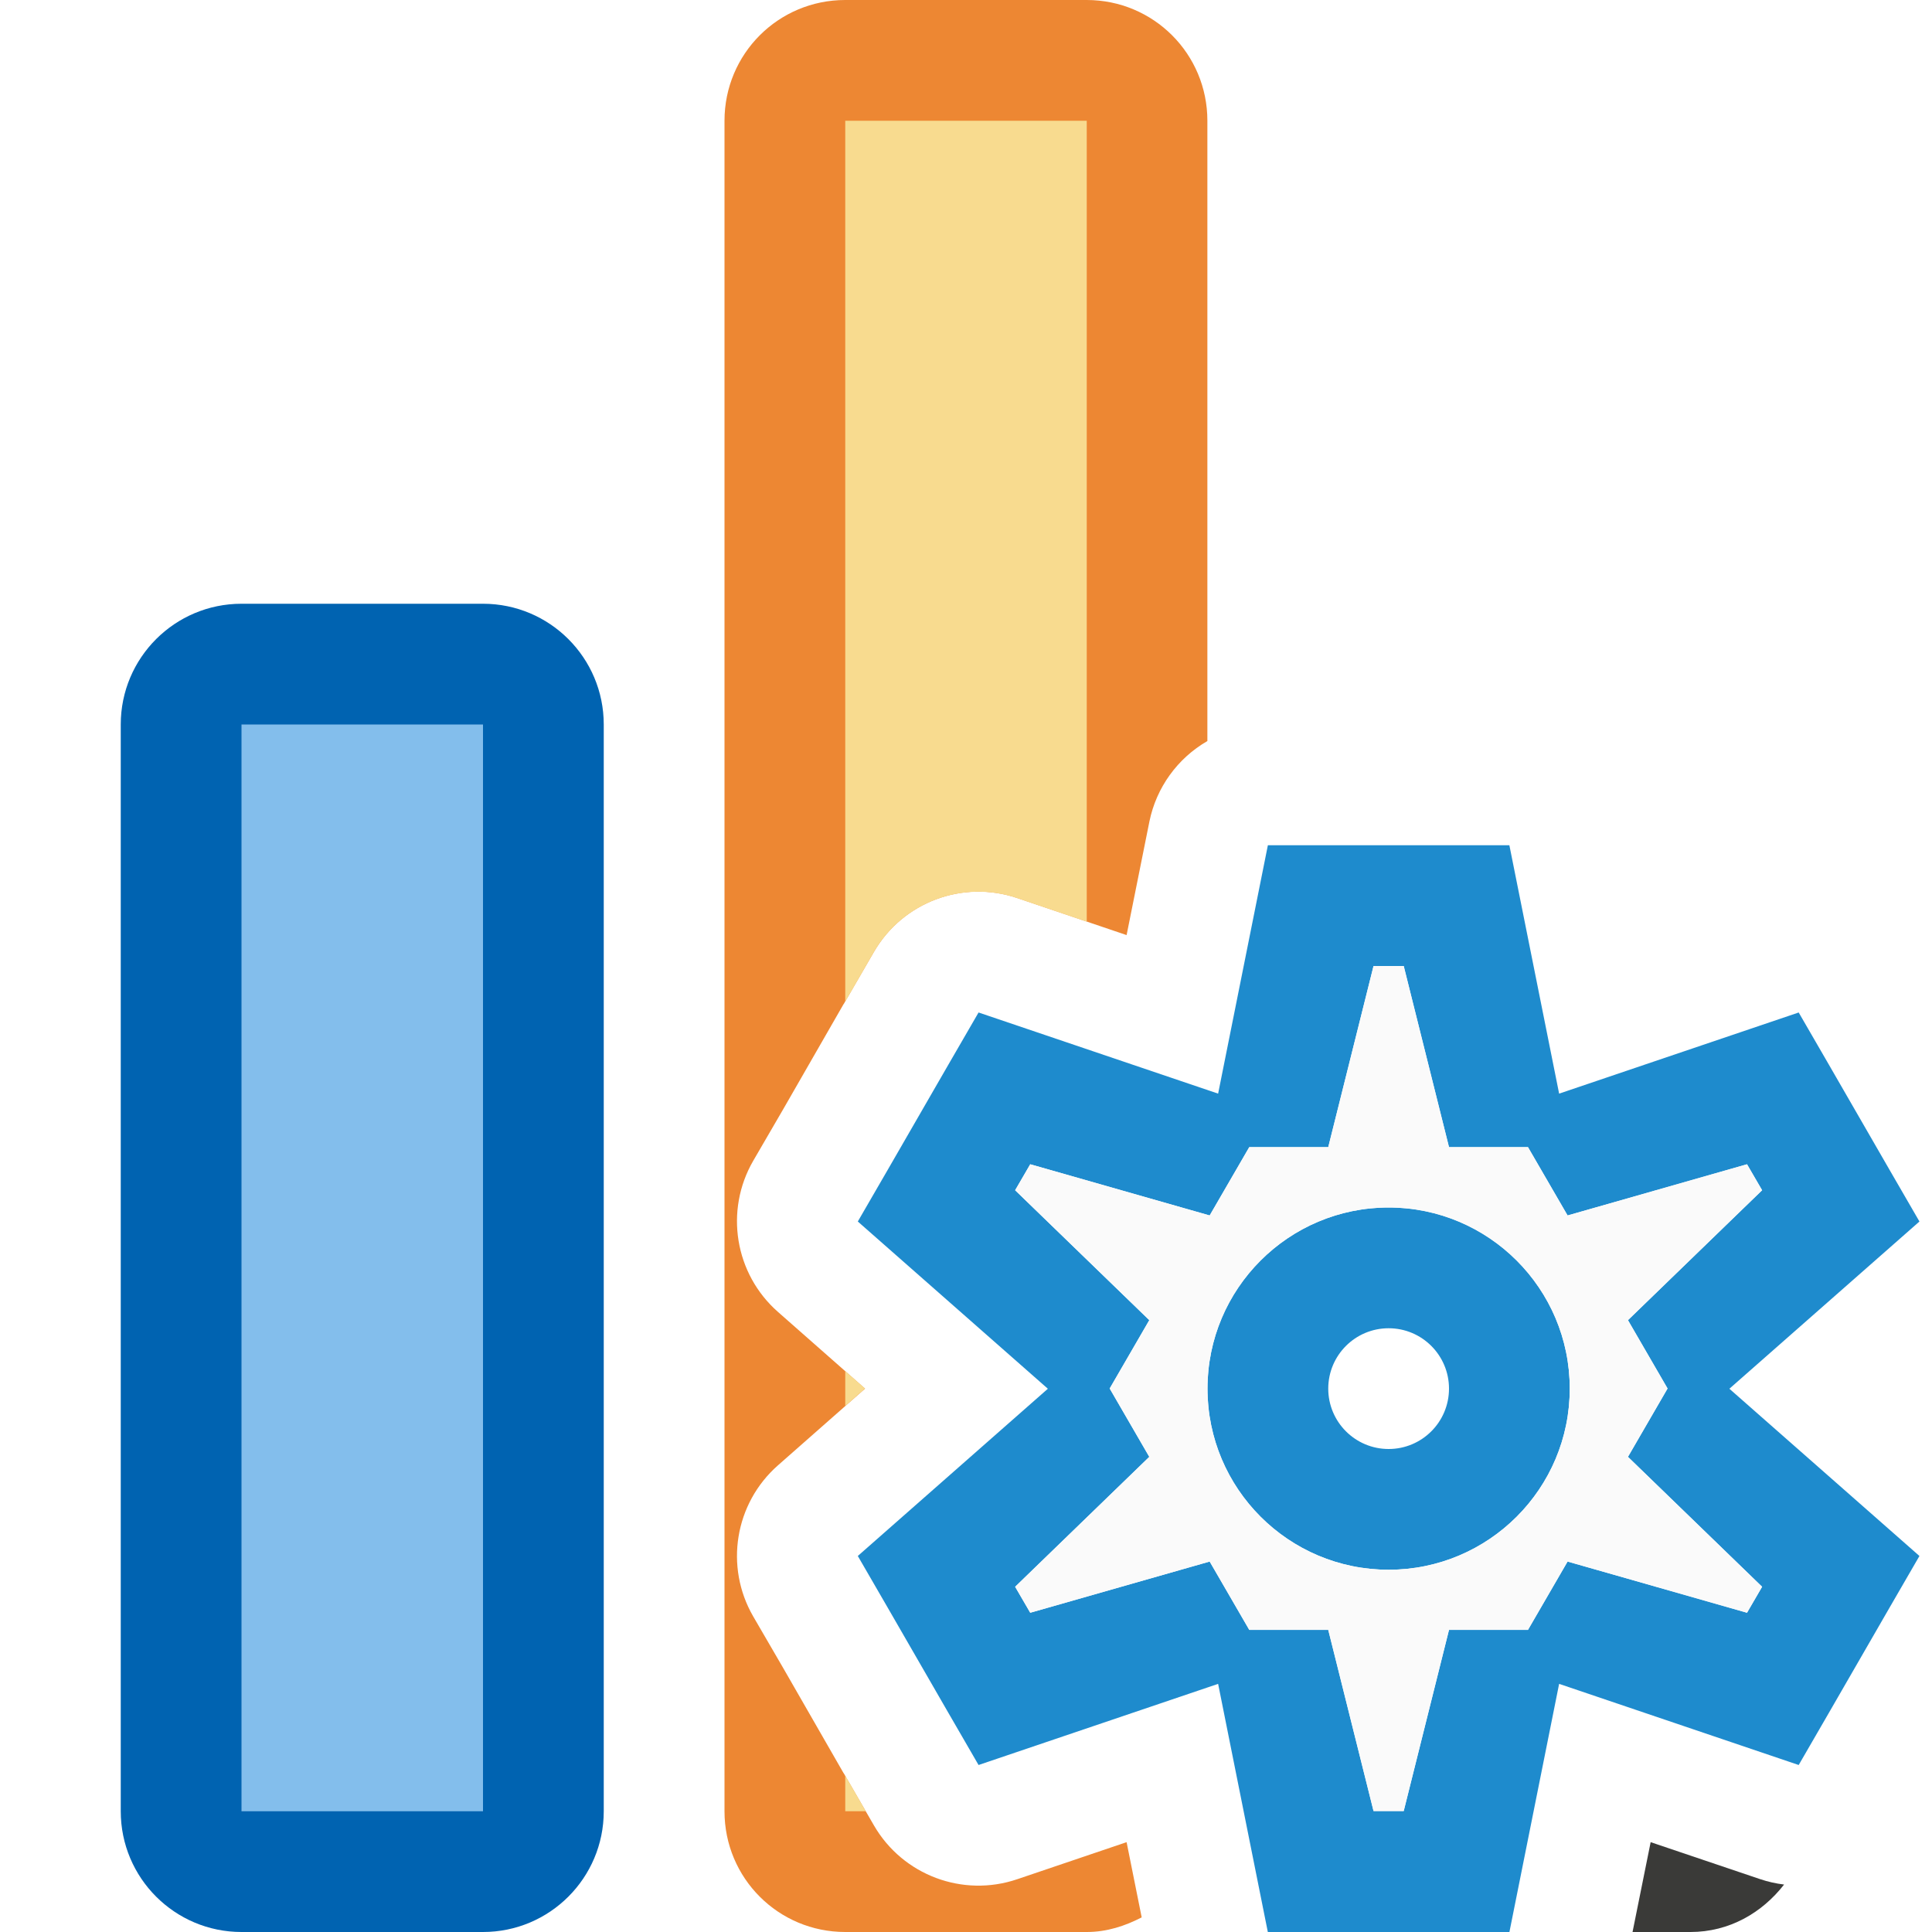
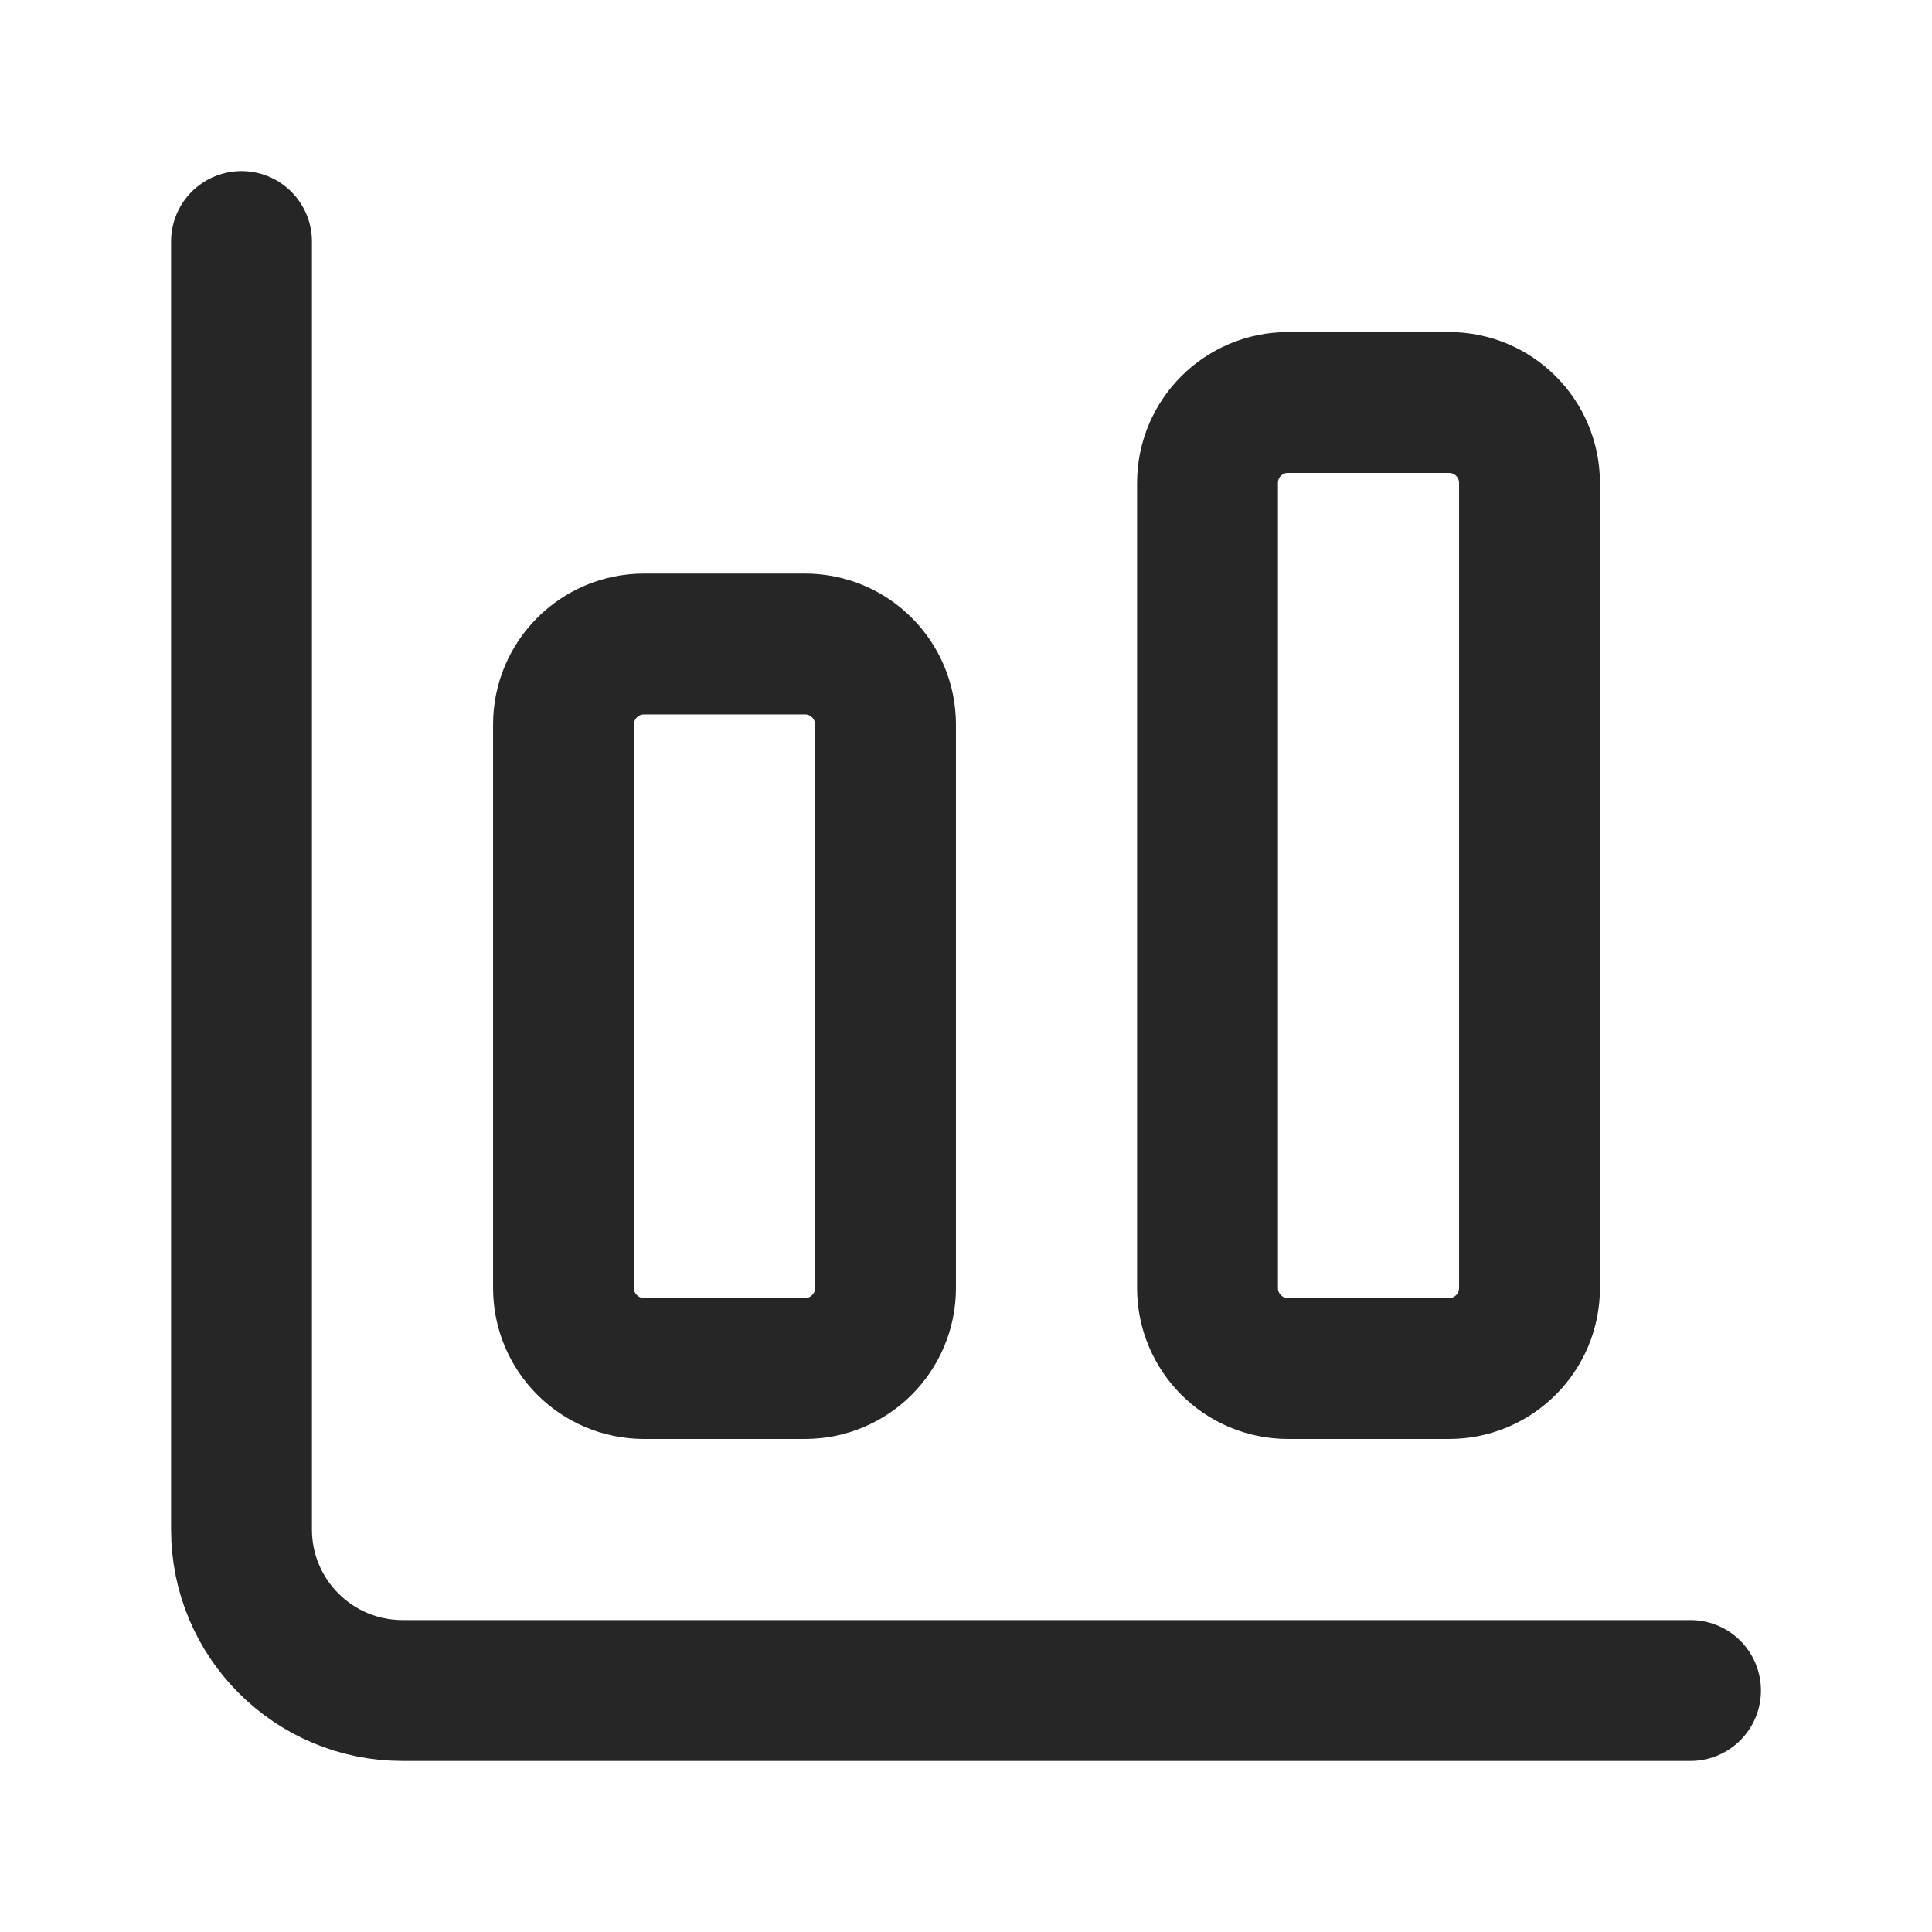
- <svg xmlns="http://www.w3.org/2000/svg" viewBox="0 0 16 16">
- /&amp;amp;gt;<rect fill="#0063b1" height="11" ry="1" width="4" x="1" y="5" />
-   <path d="m13.67 15.256-.15.744h.48c.321 0 .593-.159.775-.393a1 1 0 0 1 -.199-.045z" fill="#3a3a38" />
-   <path d="m7 0c-.554 0-1 .446-1 1v14c0 .554.446 1 1 1h2c.167 0 .317-.05.455-.121l-.125-.623-.906.307a1 1 0 0 1 -1.186-.445l-.25-.432a1 1 0 0 0 -.002-.002l-.498-.867-.25-.43a1 1 0 0 1 .205-1.252l.721-.635-.721-.635a1 1 0 0 1 -.205-1.252l.25-.43.498-.867a1 1 0 0 0 .002-.002l.25-.432a1 1 0 0 1 1.186-.445l.906.307.189-.941a1 1 0 0 1 .48-.666v-5.137c0-.554-.446-1-1-1z" fill="#ed8733" />
-   <path d="m2 6h2v9h-2z" fill="#83beec" stroke-width=".679" />
-   <path d="m7 1v7.295l.238-.412a1 1 0 0 1 1.186-.445l.576.195v-6.633zm0 10.355v.289l.164-.145zm0 3.35v.295h.17z" fill="#f8db8f" />
-   <path d="m10.5 7-.412 2.057-1.984-.672-.25.432-.5.867-.25.432 1.574 1.385-1.574 1.385.25.432.5.867.25.432 1.984-.672.412 2.057h.5 1 .5l.412-2.057 1.984.672.25-.432.5-.867.25-.432-1.574-1.385 1.574-1.385-.25-.432-.5-.867-.25-.432-1.984.672-.412-2.057h-.5-1zm.875 1h.25l.375 1.5h.654l.328.566 1.486-.424.125.215-1.111 1.076.328.566-.328.566 1.111 1.076-.125.215-1.486-.424-.328.566h-.654l-.375 1.5h-.25l-.375-1.5h-.654l-.328-.566-1.486.424-.125-.215 1.111-1.076-.328-.566.328-.566-1.111-1.076.125-.215 1.486.424.328-.566h.654zm.125 2a1.5 1.5 0 0 0 -1.5 1.5 1.5 1.5 0 0 0 1.5 1.5 1.5 1.5 0 0 0 1.5-1.5 1.5 1.5 0 0 0 -1.5-1.5zm0 1a.5.5 0 0 1 .5.5.5.5 0 0 1 -.5.5.5.5 0 0 1 -.5-.5.5.5 0 0 1 .5-.5z" fill="#1e8bcd" />
-   <path d="m11.375 8h.25l.375 1.5h.654l.328.566 1.486-.424.125.215-1.111 1.076.328.566-.328.566 1.111 1.076-.125.215-1.486-.424-.328.566h-.654l-.375 1.5h-.25l-.375-1.5h-.654l-.328-.566-1.486.424-.125-.215 1.111-1.076-.328-.566.328-.566-1.111-1.076.125-.215 1.486.424.328-.566h.654zm.125 2c-.828 0-1.5.672-1.5 1.5s.672 1.5 1.5 1.5 1.5-.672 1.5-1.5-.672-1.5-1.5-1.5z" fill="#fafafa" />
+ <svg xmlns="http://www.w3.org/2000/svg" width="16" height="16" viewBox="0 0 16 16">
+   <g transform="translate(0 0) scale(0.66667)" fill="none" stroke="#262626" stroke-width="1.75" stroke-linecap="round" stroke-linejoin="round">
+     <path d="M3 3v16a2 2 0 0 0 2 2h16" />
+     <rect x="15" y="5" width="4" height="12" rx="1" />
+     <rect x="7" y="8" width="4" height="9" rx="1" />
+   </g>
</svg>
